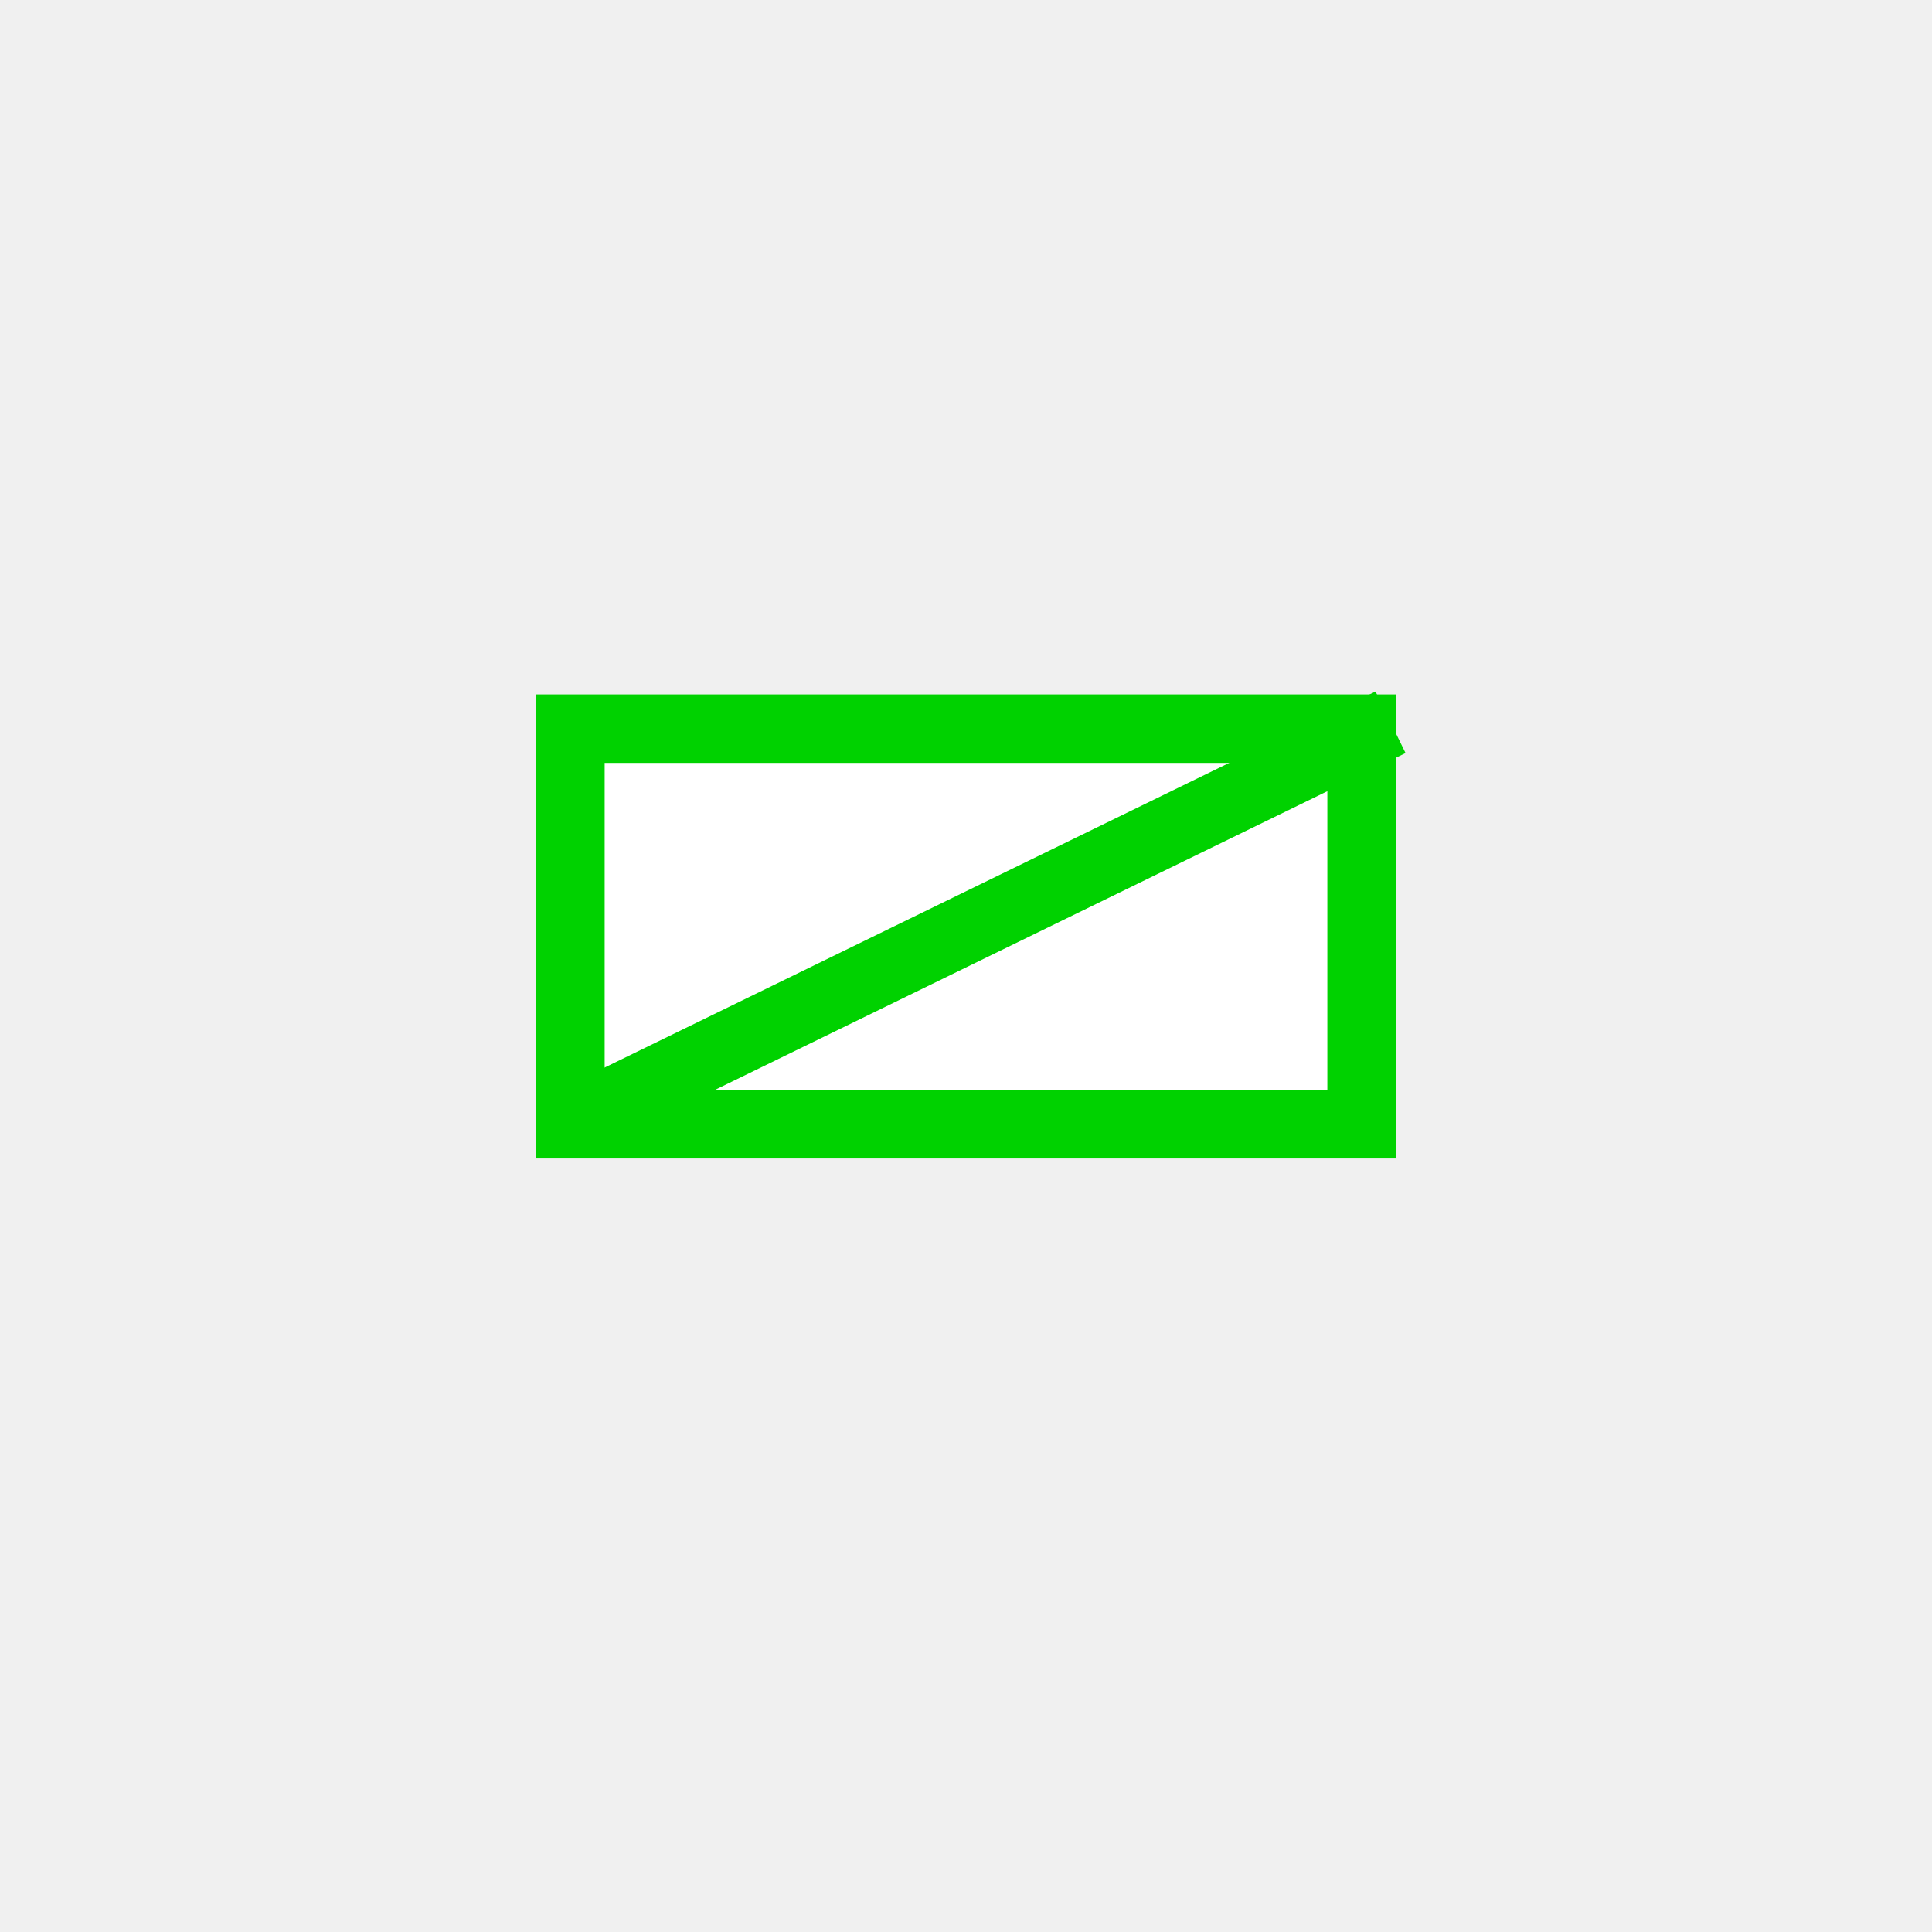
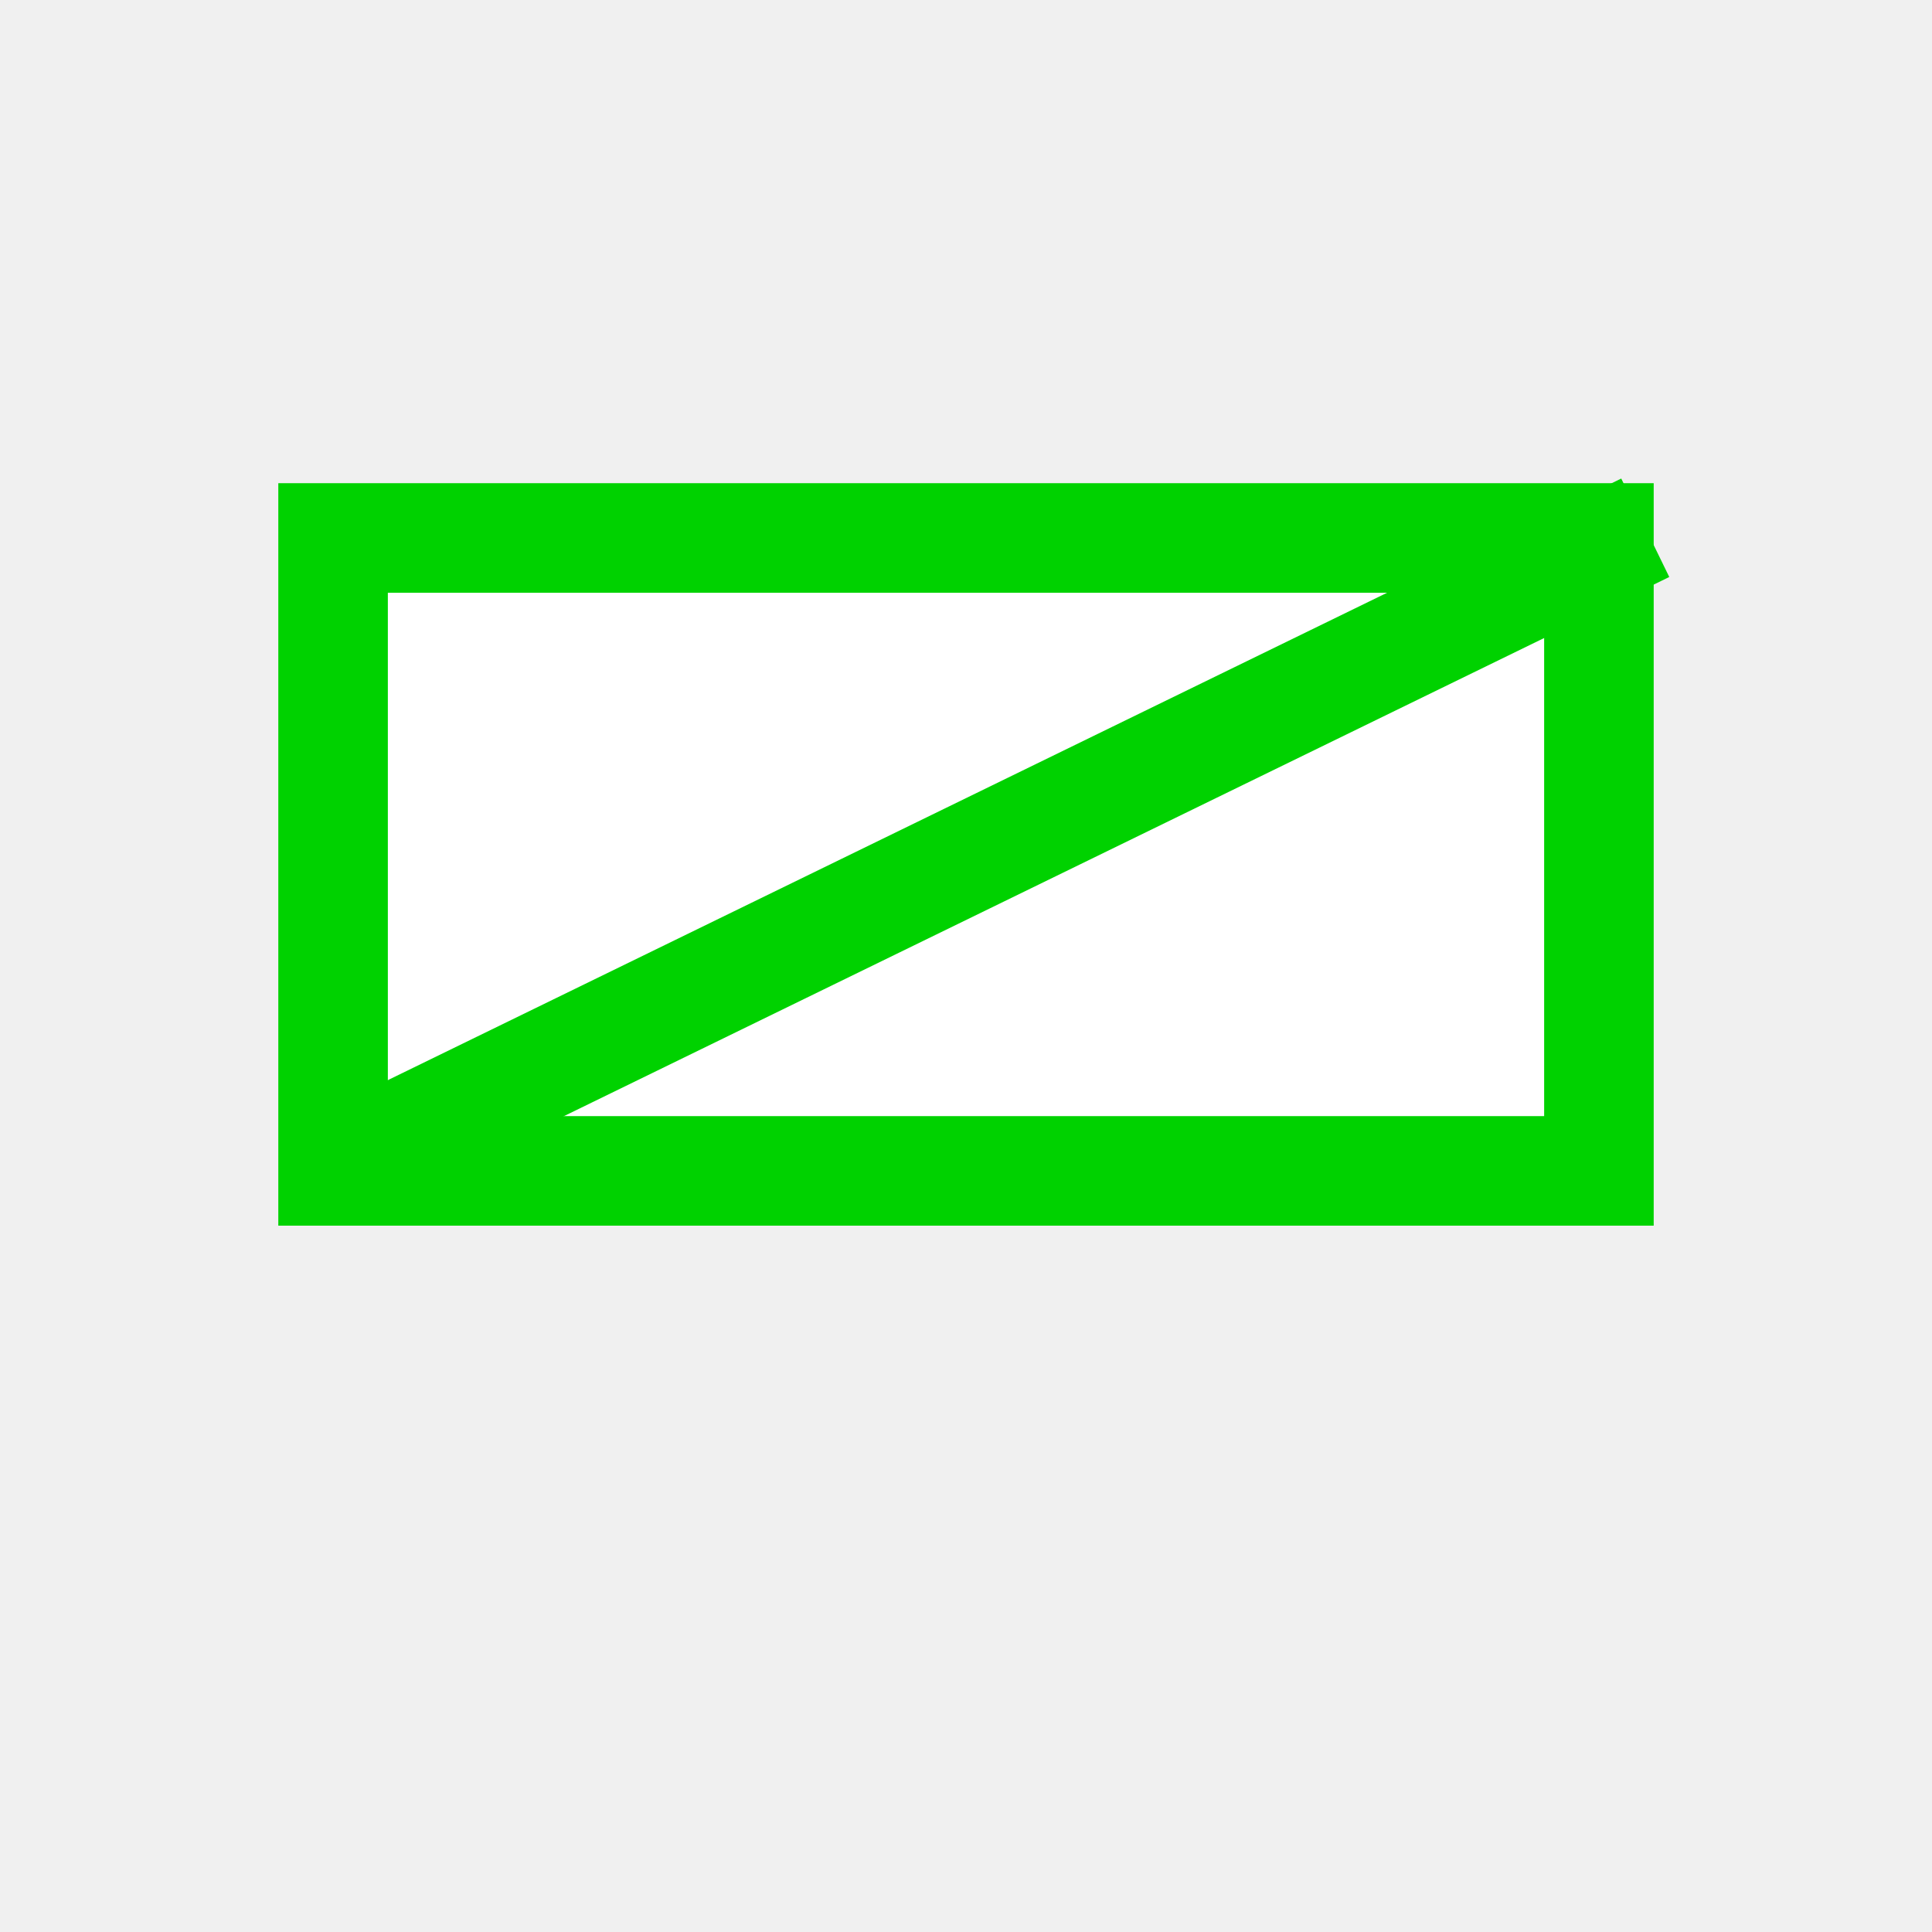
- <svg xmlns="http://www.w3.org/2000/svg" width="11.289mm" height="11.289mm" viewBox="0 0 32 32" version="1.2" baseProfile="tiny">
+ <svg xmlns="http://www.w3.org/2000/svg" width="32" height="32" viewBox="6 11 20 11" version="1.2" baseProfile="tiny">
  <defs>
</defs>
  <g fill="none" stroke="black" stroke-width="1" fill-rule="evenodd" stroke-linecap="square" stroke-linejoin="bevel">
    <g fill="#ffffff" fill-opacity="1" stroke="#00d200" stroke-opacity="1" stroke-width="1.134" stroke-linecap="square" stroke-linejoin="miter" stroke-miterlimit="2" transform="matrix(1,0,0,1,0,0)" font-family="MS Shell Dlg 2" font-size="8.25" font-weight="400" font-style="normal">
      <path vector-effect="none" fill-rule="evenodd" d="M22.552,12.069 L22.552,18.621 L9.448,18.621 L9.448,12.069 L22.552,12.069" />
    </g>
    <g fill="none" stroke="#00d200" stroke-opacity="1" stroke-width="1.134" stroke-linecap="square" stroke-linejoin="bevel" transform="matrix(1,0,0,1,0,0)" font-family="MS Shell Dlg 2" font-size="8.25" font-weight="400" font-style="normal">
      <path vector-effect="none" fill-rule="evenodd" d="M22.522,12.212 L9.784,18.425" />
    </g>
  </g>
</svg>
